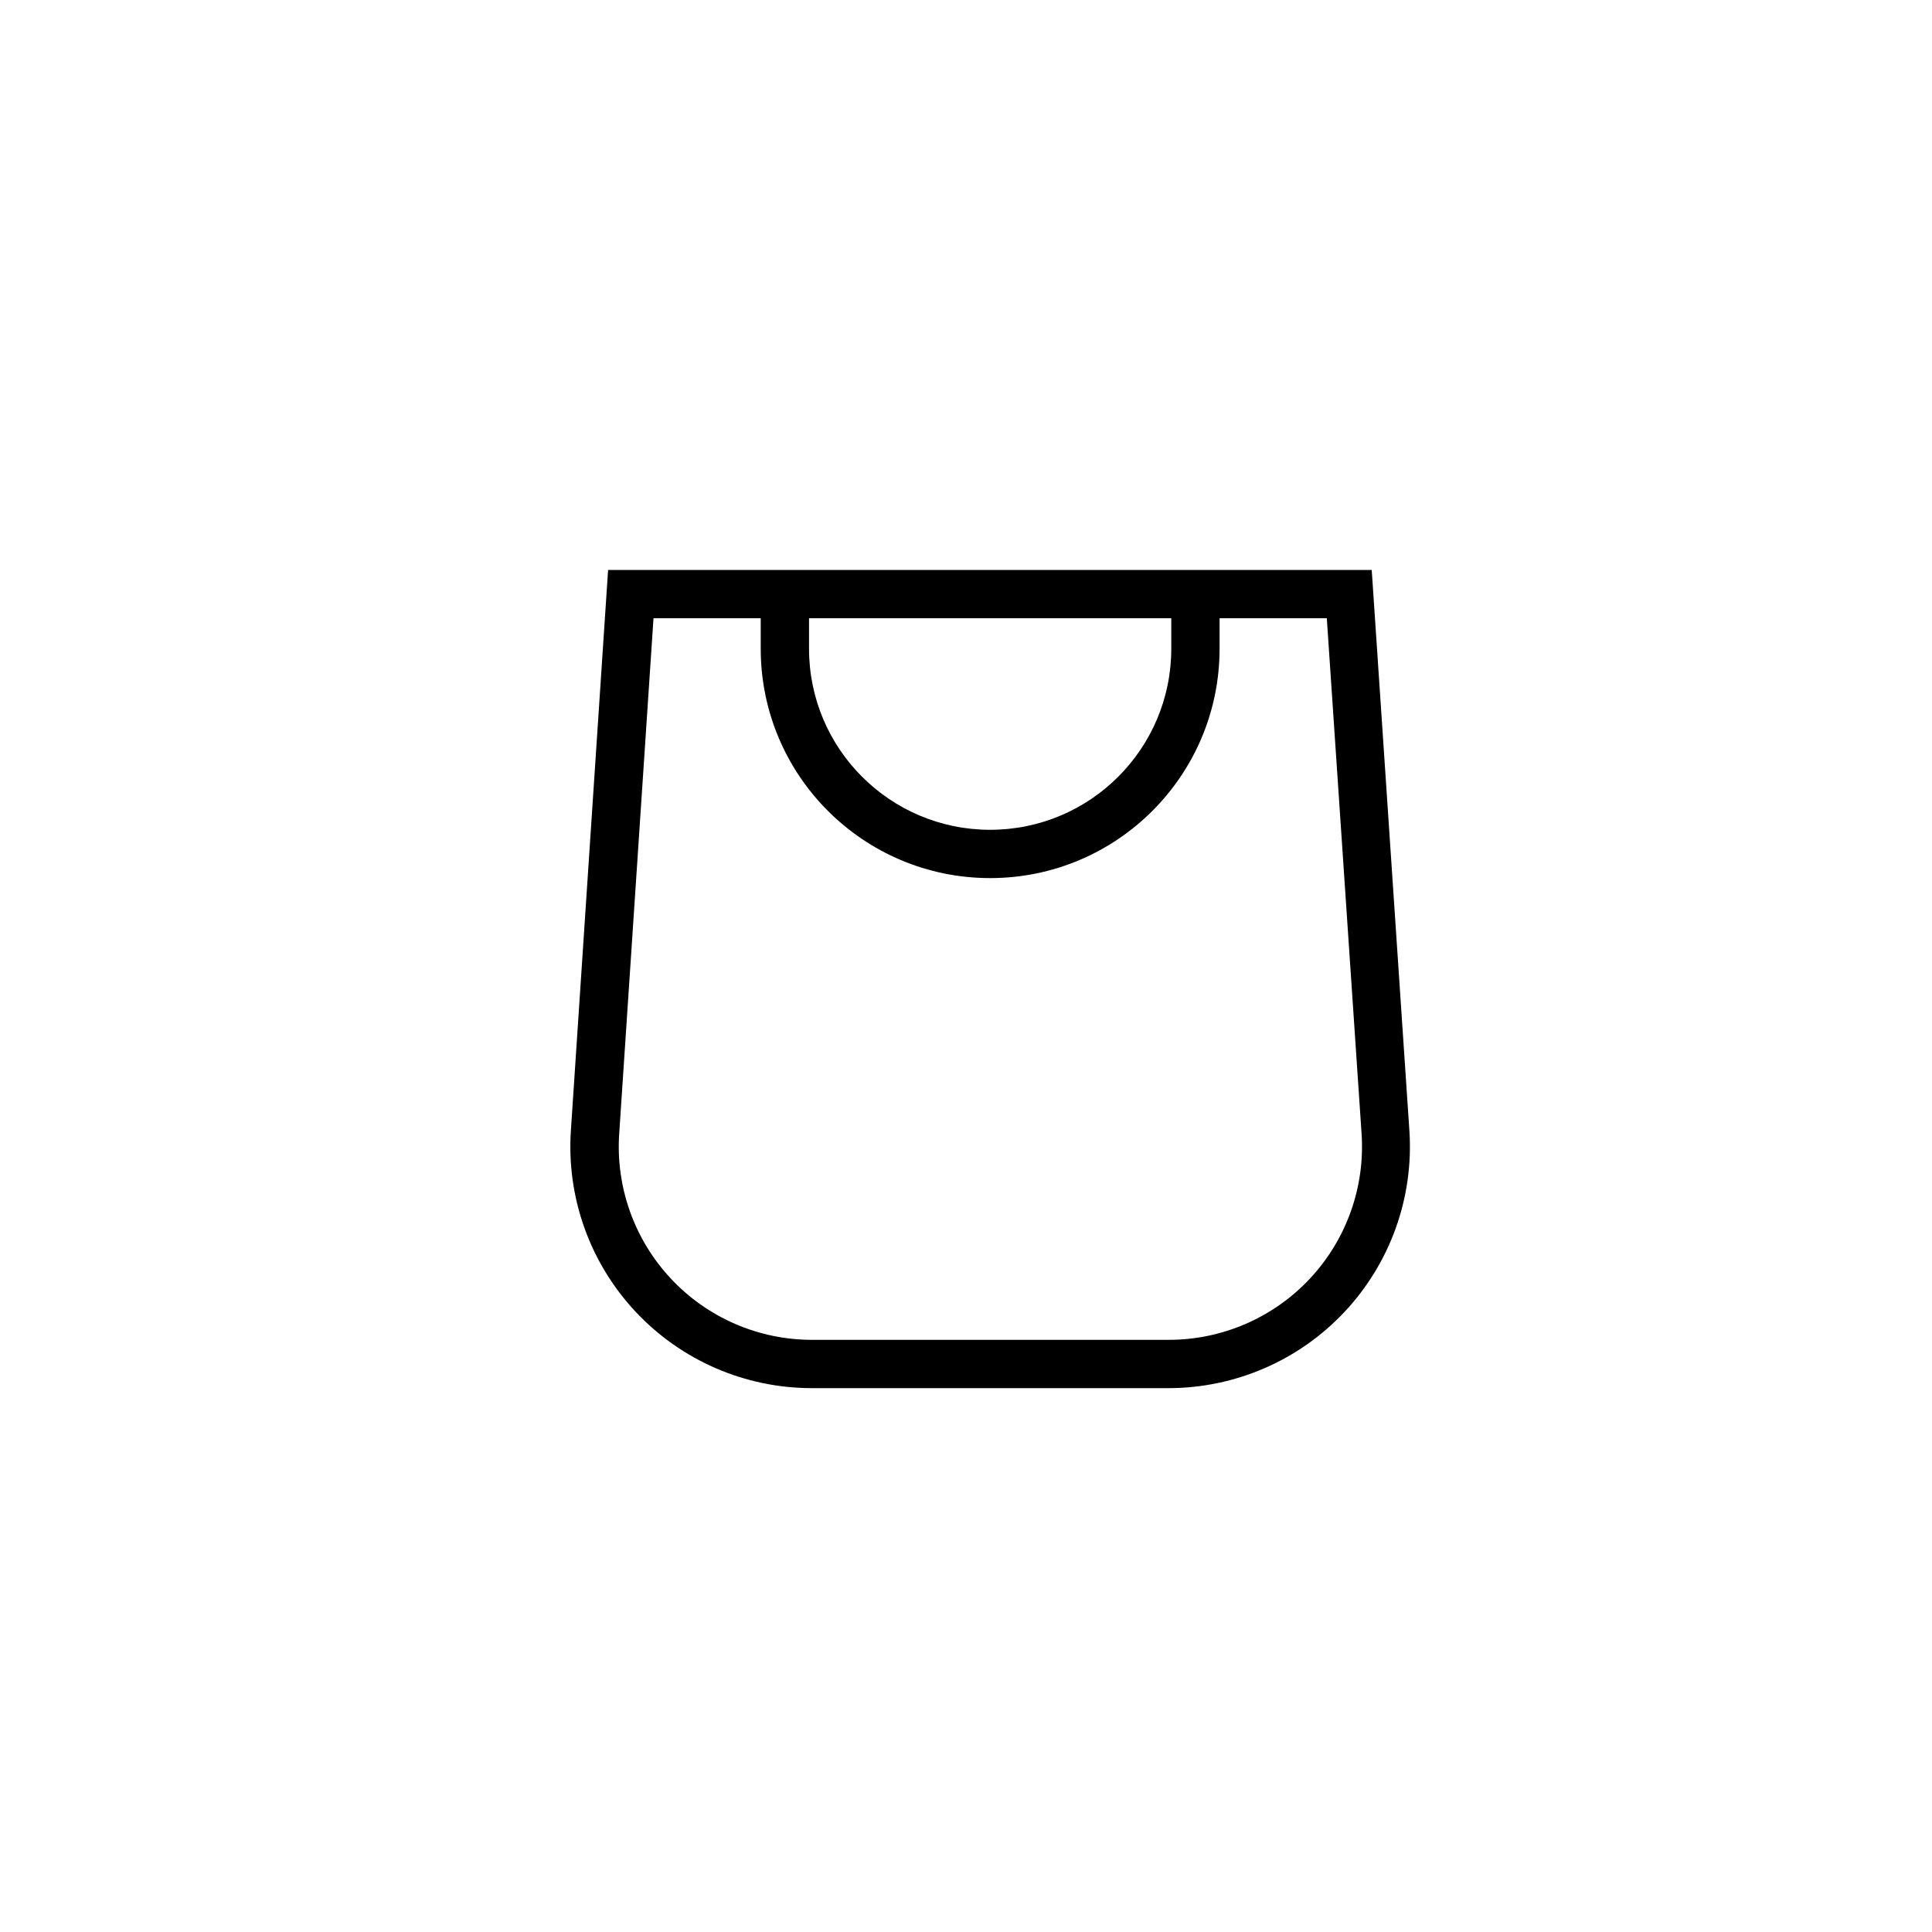
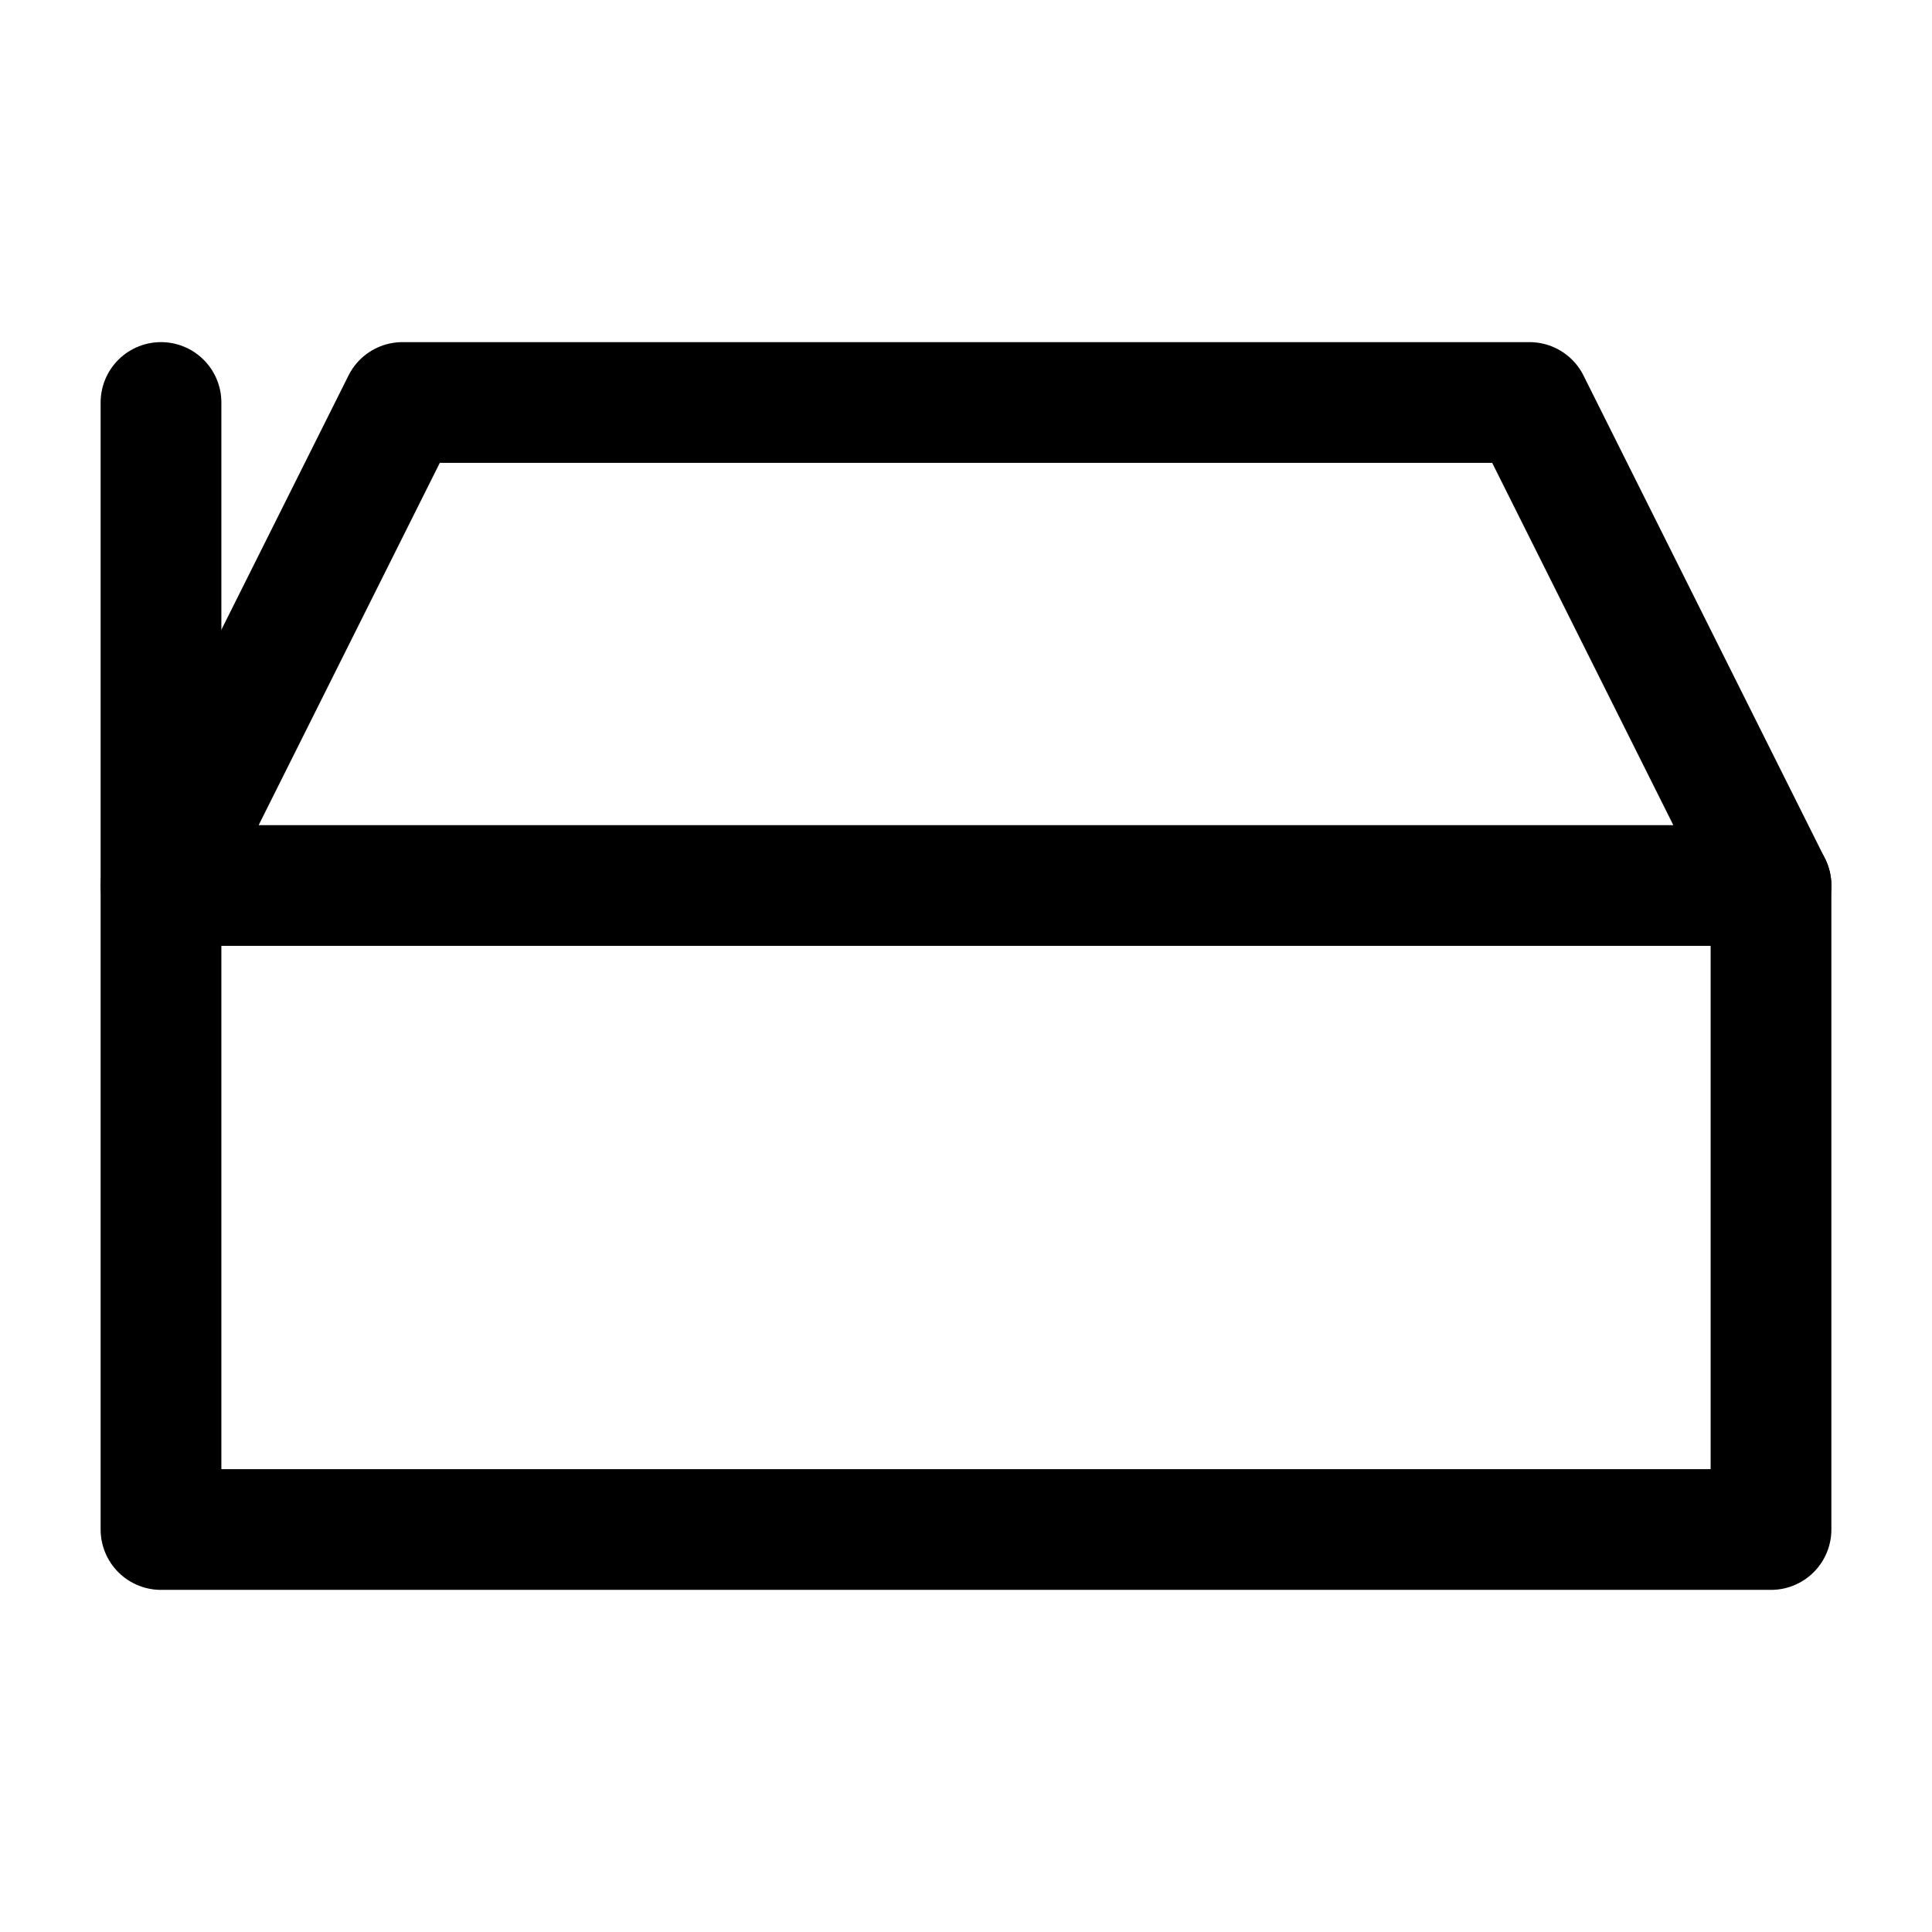
- <svg xmlns="http://www.w3.org/2000/svg" fill="none" class="icon icon-cart-empty" viewBox="0 0 40 40">
-   <path fill="currentColor" fill-rule="evenodd" d="M15.75 11.8h-3.16l-.77 11.6a5 5 0 0 0 4.99 5.34h7.38a5 5 0 0 0 4.99-5.33L28.4 11.8zm0 1h-2.22l-.71 10.67a4 4 0 0 0 3.99 4.27h7.38a4 4 0 0 0 4-4.27l-.72-10.67h-2.22v.63a4.75 4.75 0 1 1-9.5 0zm8.5 0h-7.5v.63a3.75 3.75 0 1 0 7.5 0z" />
+ <svg xmlns="http://www.w3.org/2000/svg" class="icon icon-cart" viewBox="0 0 24 24" fill="none" stroke="currentColor" stroke-width="1.5" stroke-linecap="round" stroke-linejoin="round">
+   <path d="M2 12v7h20v-7M2 19V5M22 19V11" />
+   <path d="M2 11h20M2 11l3-6h14l3 6" />
</svg>
